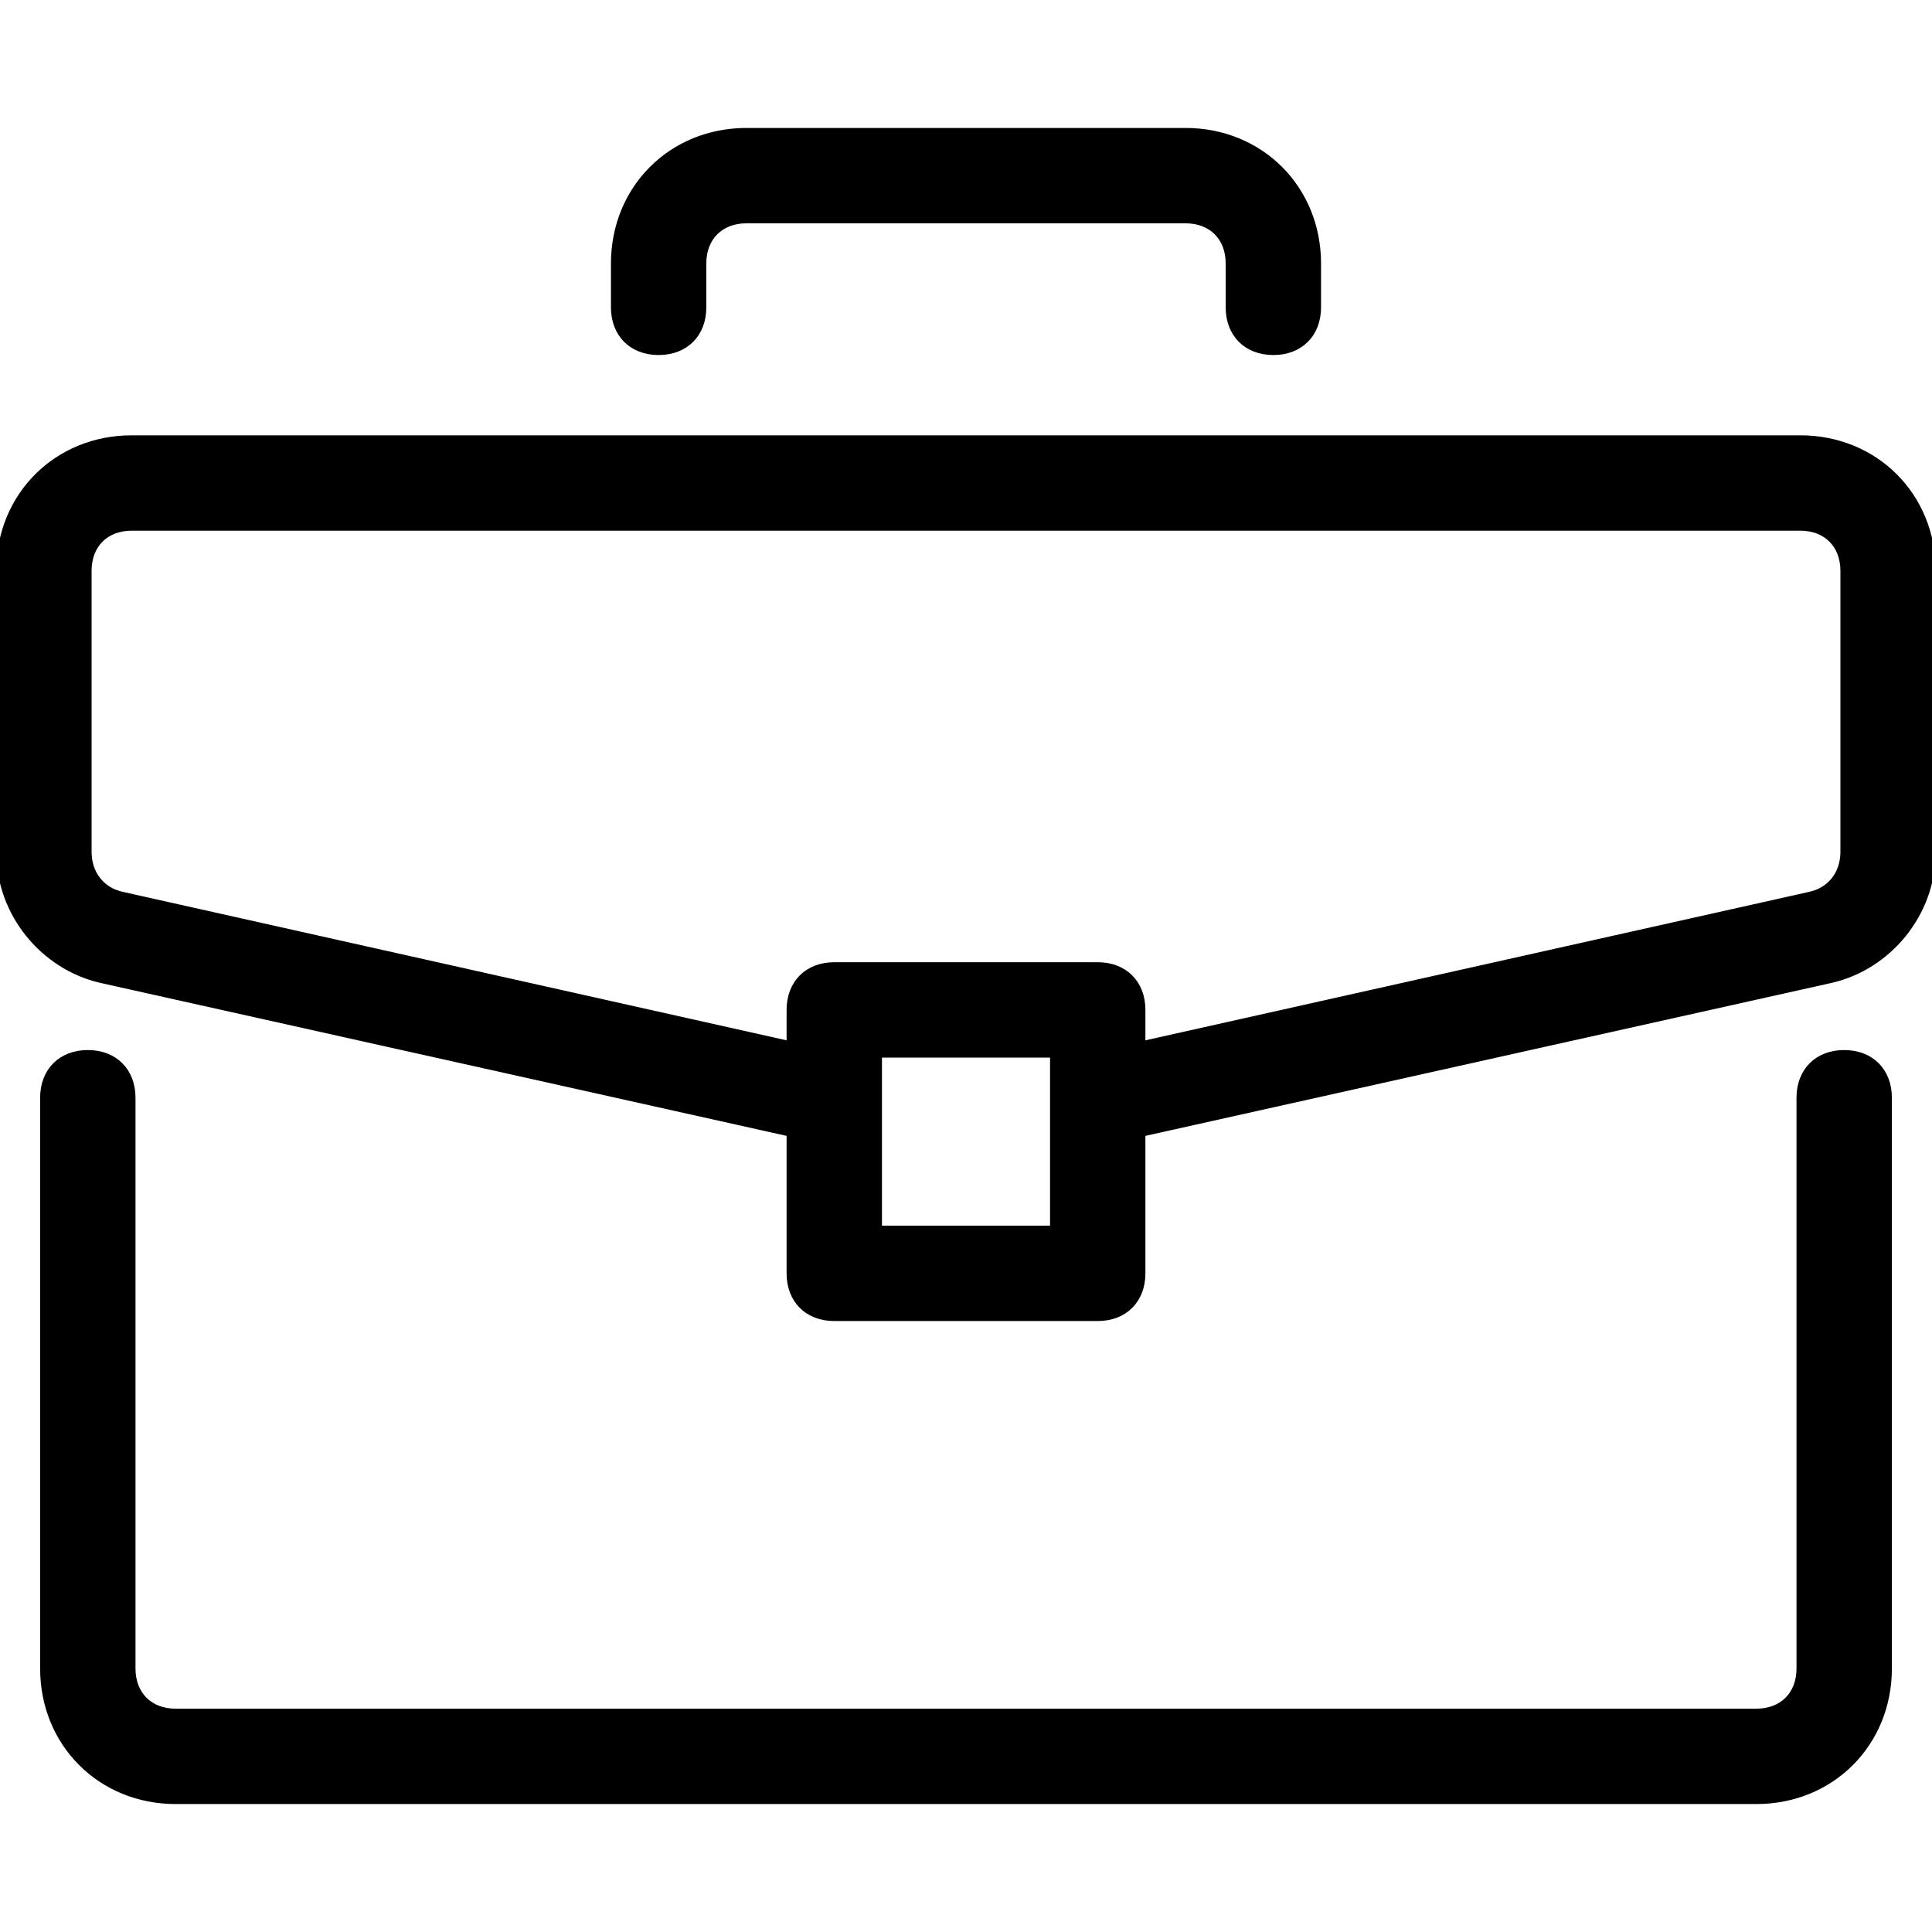
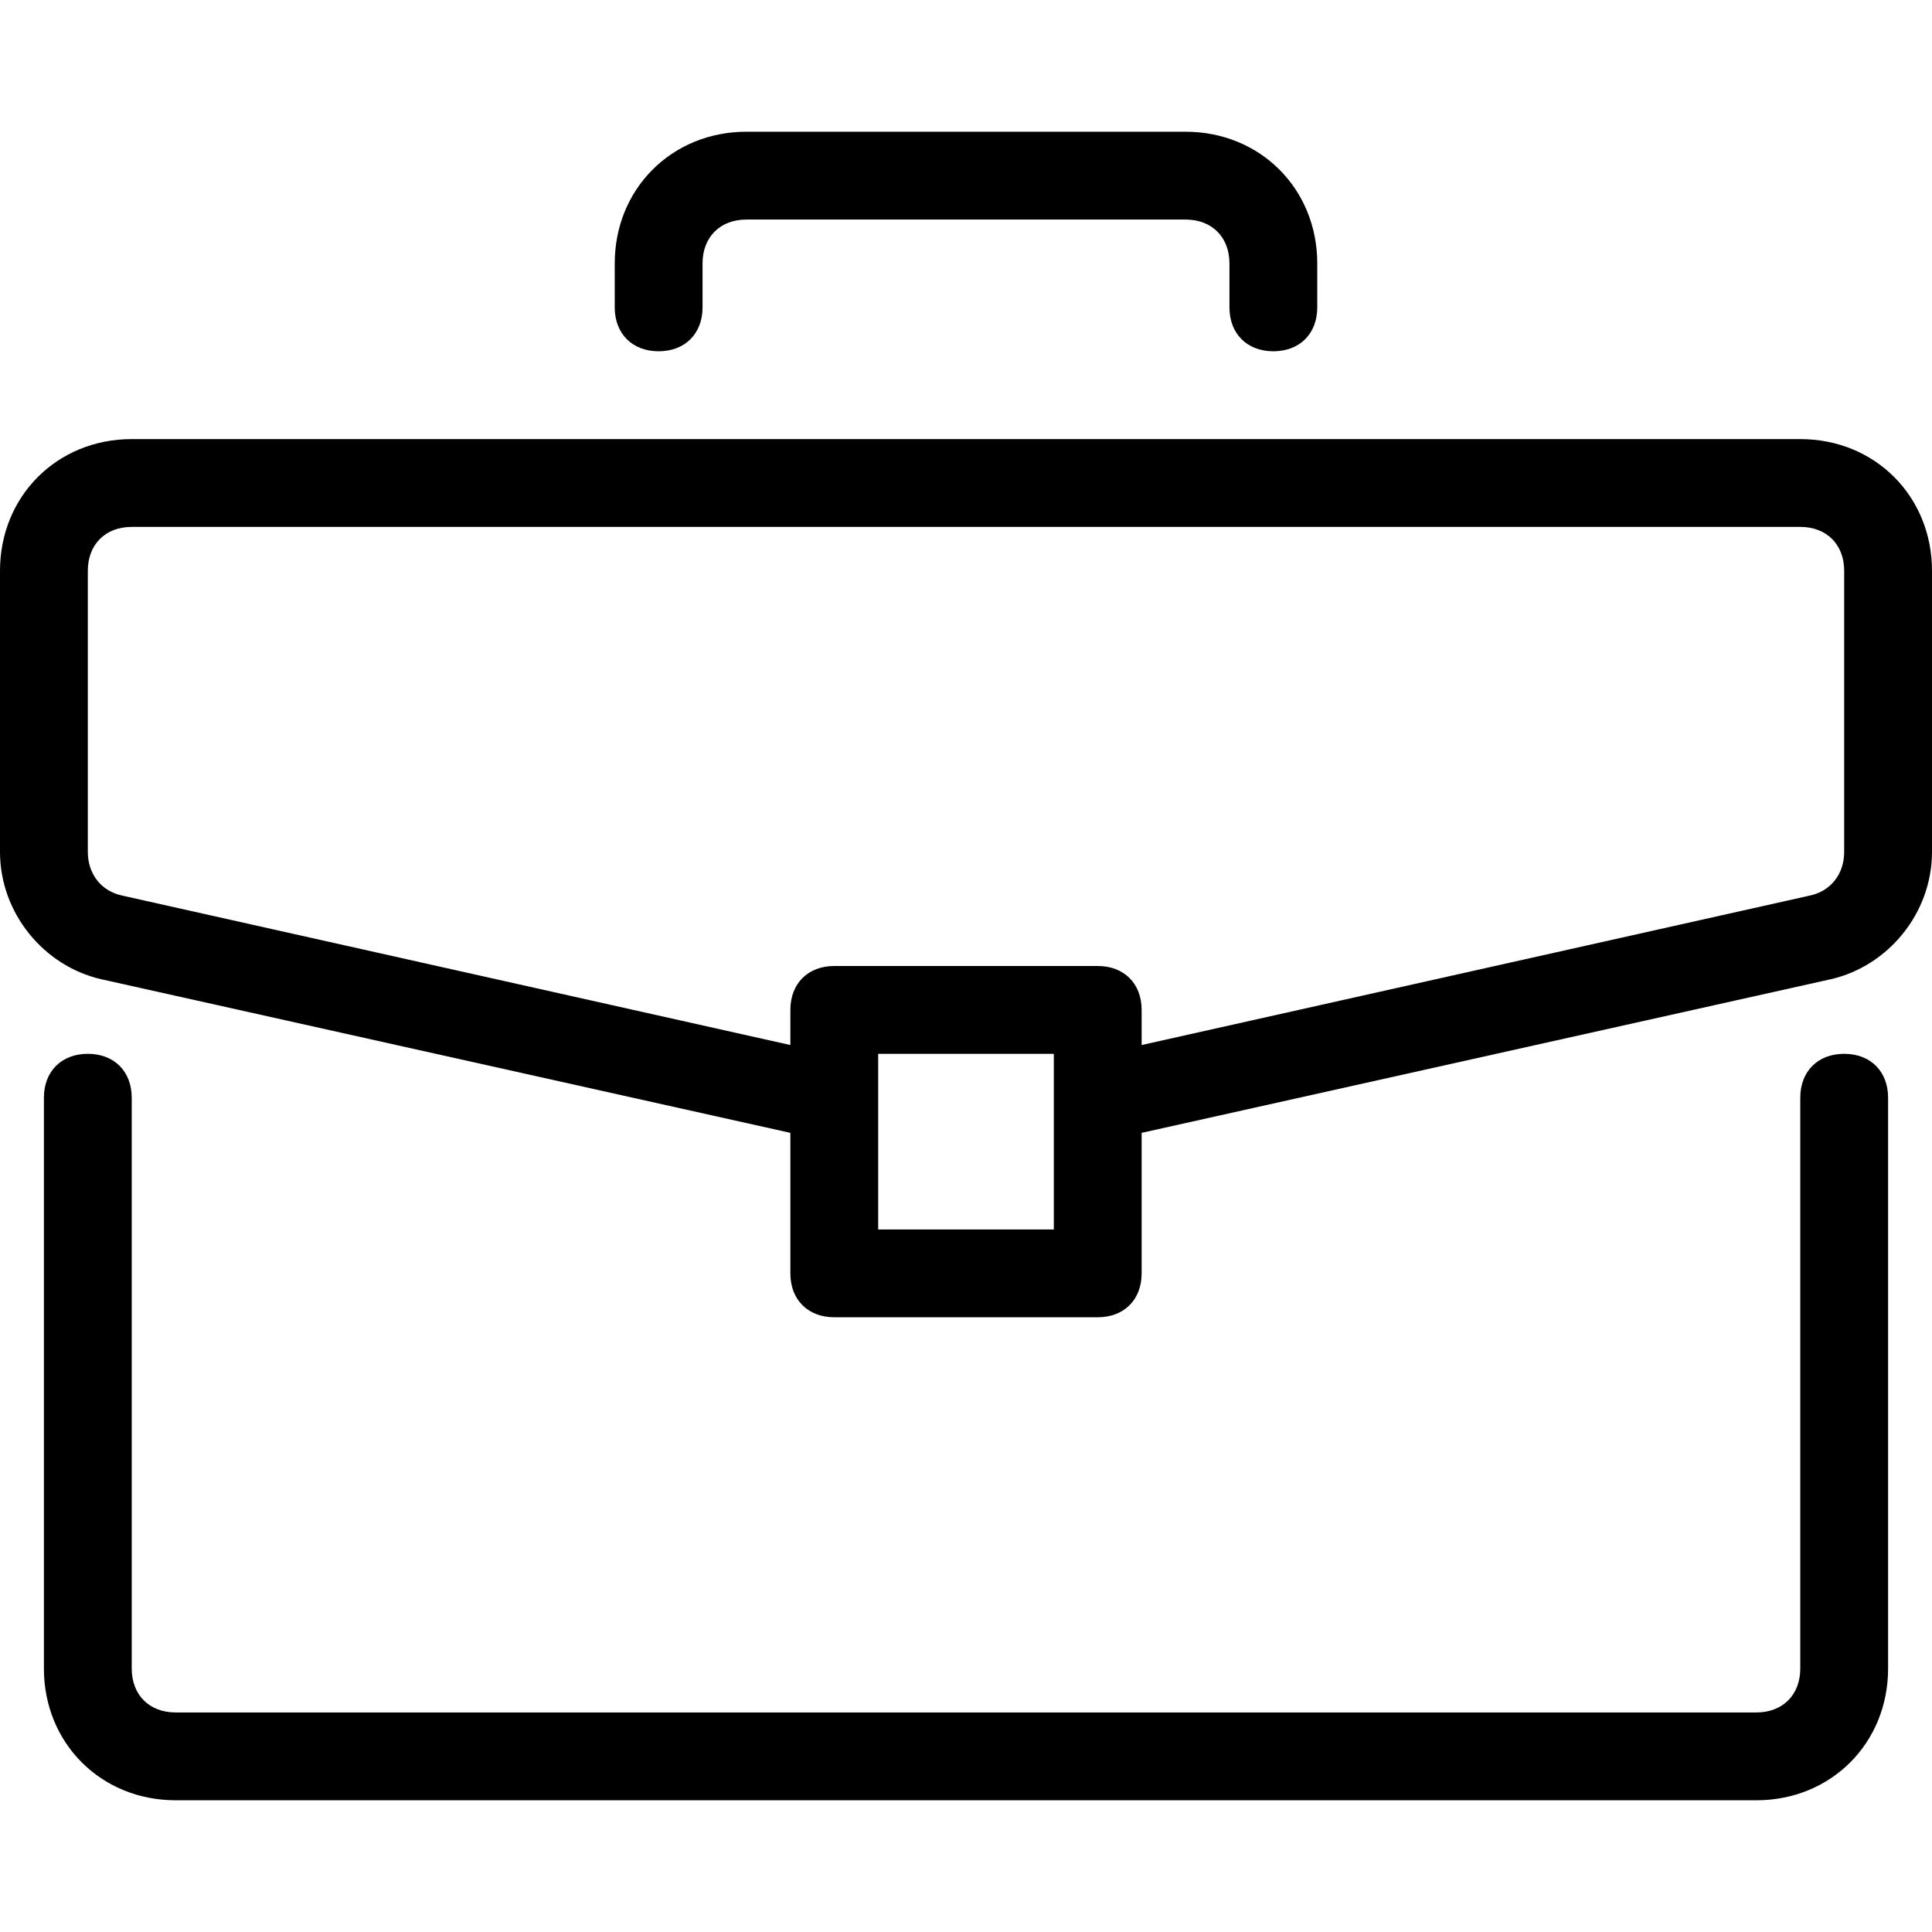
- <svg xmlns="http://www.w3.org/2000/svg" width="24" height="24" viewBox="0 0 512 512" stroke-width="2" stroke="currentColor" stroke-linecap="round" stroke-linejoin="round">
-   <path d="M488.727 279.273c-6.982 0-11.636 4.655-11.636 11.636v151.273c0 6.982-4.655 11.636-11.636 11.636H46.545c-6.982 0-11.636-4.655-11.636-11.636V290.909c0-6.982-4.655-11.636-11.636-11.636s-11.636 4.655-11.636 11.636v151.273c0 19.782 15.127 34.909 34.909 34.909h418.909c19.782 0 34.909-15.127 34.909-34.909V290.909c0-6.982-4.655-11.636-11.637-11.636z" />
-   <path d="M477.091 116.364H34.909C15.127 116.364 0 131.491 0 151.273v74.473c0 16.29 11.636 30.254 26.764 33.745l182.691 40.727v37.236c0 6.982 4.655 11.636 11.636 11.636h69.818c6.982 0 11.636-4.655 11.636-11.636v-37.236l182.691-40.727C500.364 256 512 242.036 512 225.745v-74.473c0-19.781-15.127-34.908-34.909-34.908zM279.273 325.818h-46.545v-46.545h46.545v46.545zm209.454-100.073c0 5.818-3.491 10.473-9.309 11.636l-176.873 39.564v-9.309c0-6.982-4.655-11.636-11.636-11.636h-69.818c-6.982 0-11.636 4.655-11.636 11.636v9.309L32.582 237.382c-5.818-1.164-9.309-5.818-9.309-11.636v-74.473c0-6.982 4.655-11.636 11.636-11.636h442.182c6.982 0 11.636 4.655 11.636 11.636v74.472zM314.182 34.909H197.818c-19.782 0-34.909 15.127-34.909 34.909v11.636c0 6.982 4.655 11.636 11.636 11.636s11.636-4.655 11.636-11.636V69.818c0-6.982 4.655-11.636 11.636-11.636h116.364c6.982 0 11.636 4.655 11.636 11.636v11.636c0 6.982 4.655 11.636 11.636 11.636 6.982 0 11.636-4.655 11.636-11.636V69.818c.002-19.782-15.125-34.909-34.907-34.909z" />
+ <svg xmlns="http://www.w3.org/2000/svg" width="24" height="24" viewBox="0 0 512 512">
+   <path d="M488.727 279.273c-6.982 0-11.636 4.655-11.636 11.636v151.273c0 6.982-4.655 11.636-11.636 11.636H46.545c-6.982 0-11.636-4.655-11.636-11.636V290.909c0-6.982-4.655-11.636-11.636-11.636s-11.636 4.655-11.636 11.636v151.273c0 19.782 15.127 34.909 34.909 34.909h418.909c19.782 0 34.909-15.127 34.909-34.909V290.909c0-6.982-4.655-11.636-11.637-11.636z" fill="currentColor" />
+   <path d="M477.091 116.364H34.909C15.127 116.364 0 131.491 0 151.273v74.473c0 16.29 11.636 30.254 26.764 33.745l182.691 40.727v37.236c0 6.982 4.655 11.636 11.636 11.636h69.818c6.982 0 11.636-4.655 11.636-11.636v-37.236l182.691-40.727C500.364 256 512 242.036 512 225.745v-74.473c0-19.781-15.127-34.908-34.909-34.908zM279.273 325.818h-46.545v-46.545h46.545v46.545zm209.454-100.073c0 5.818-3.491 10.473-9.309 11.636l-176.873 39.564v-9.309c0-6.982-4.655-11.636-11.636-11.636h-69.818c-6.982 0-11.636 4.655-11.636 11.636v9.309L32.582 237.382c-5.818-1.164-9.309-5.818-9.309-11.636v-74.473c0-6.982 4.655-11.636 11.636-11.636h442.182c6.982 0 11.636 4.655 11.636 11.636v74.472zM314.182 34.909H197.818c-19.782 0-34.909 15.127-34.909 34.909v11.636c0 6.982 4.655 11.636 11.636 11.636s11.636-4.655 11.636-11.636V69.818c0-6.982 4.655-11.636 11.636-11.636h116.364c6.982 0 11.636 4.655 11.636 11.636v11.636c0 6.982 4.655 11.636 11.636 11.636 6.982 0 11.636-4.655 11.636-11.636V69.818c.002-19.782-15.125-34.909-34.907-34.909z" fill="currentColor" />
</svg>
